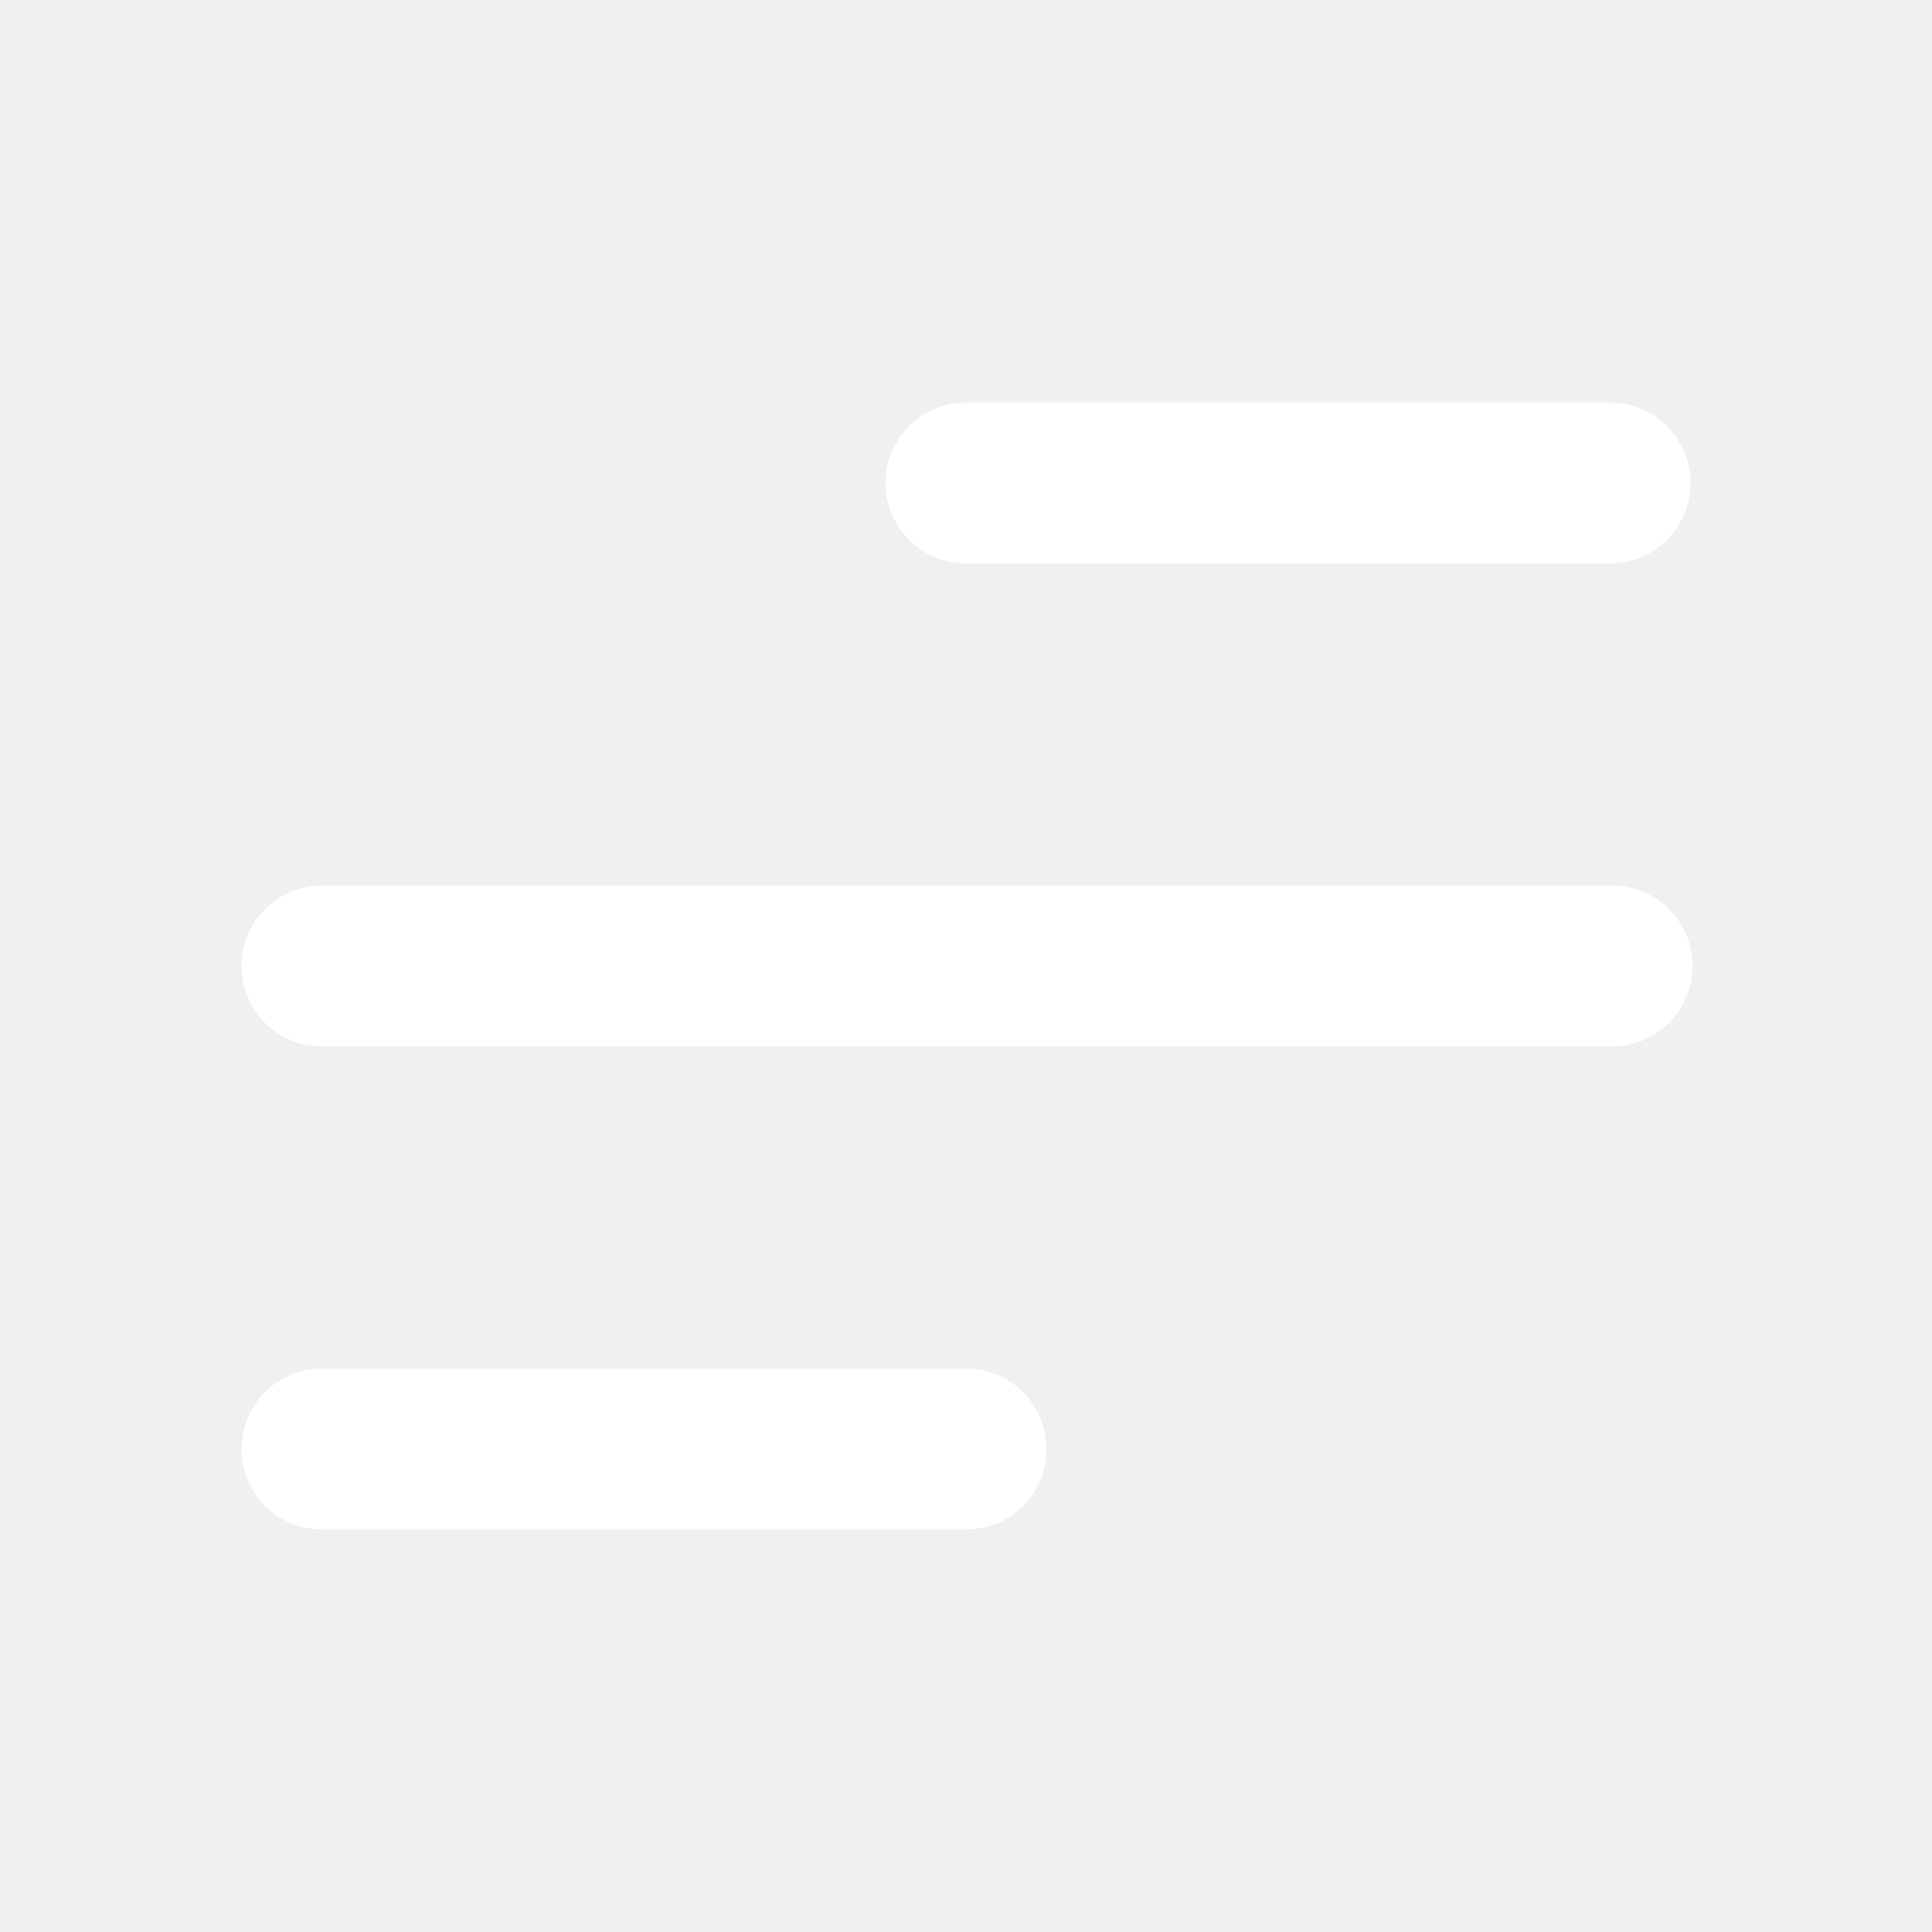
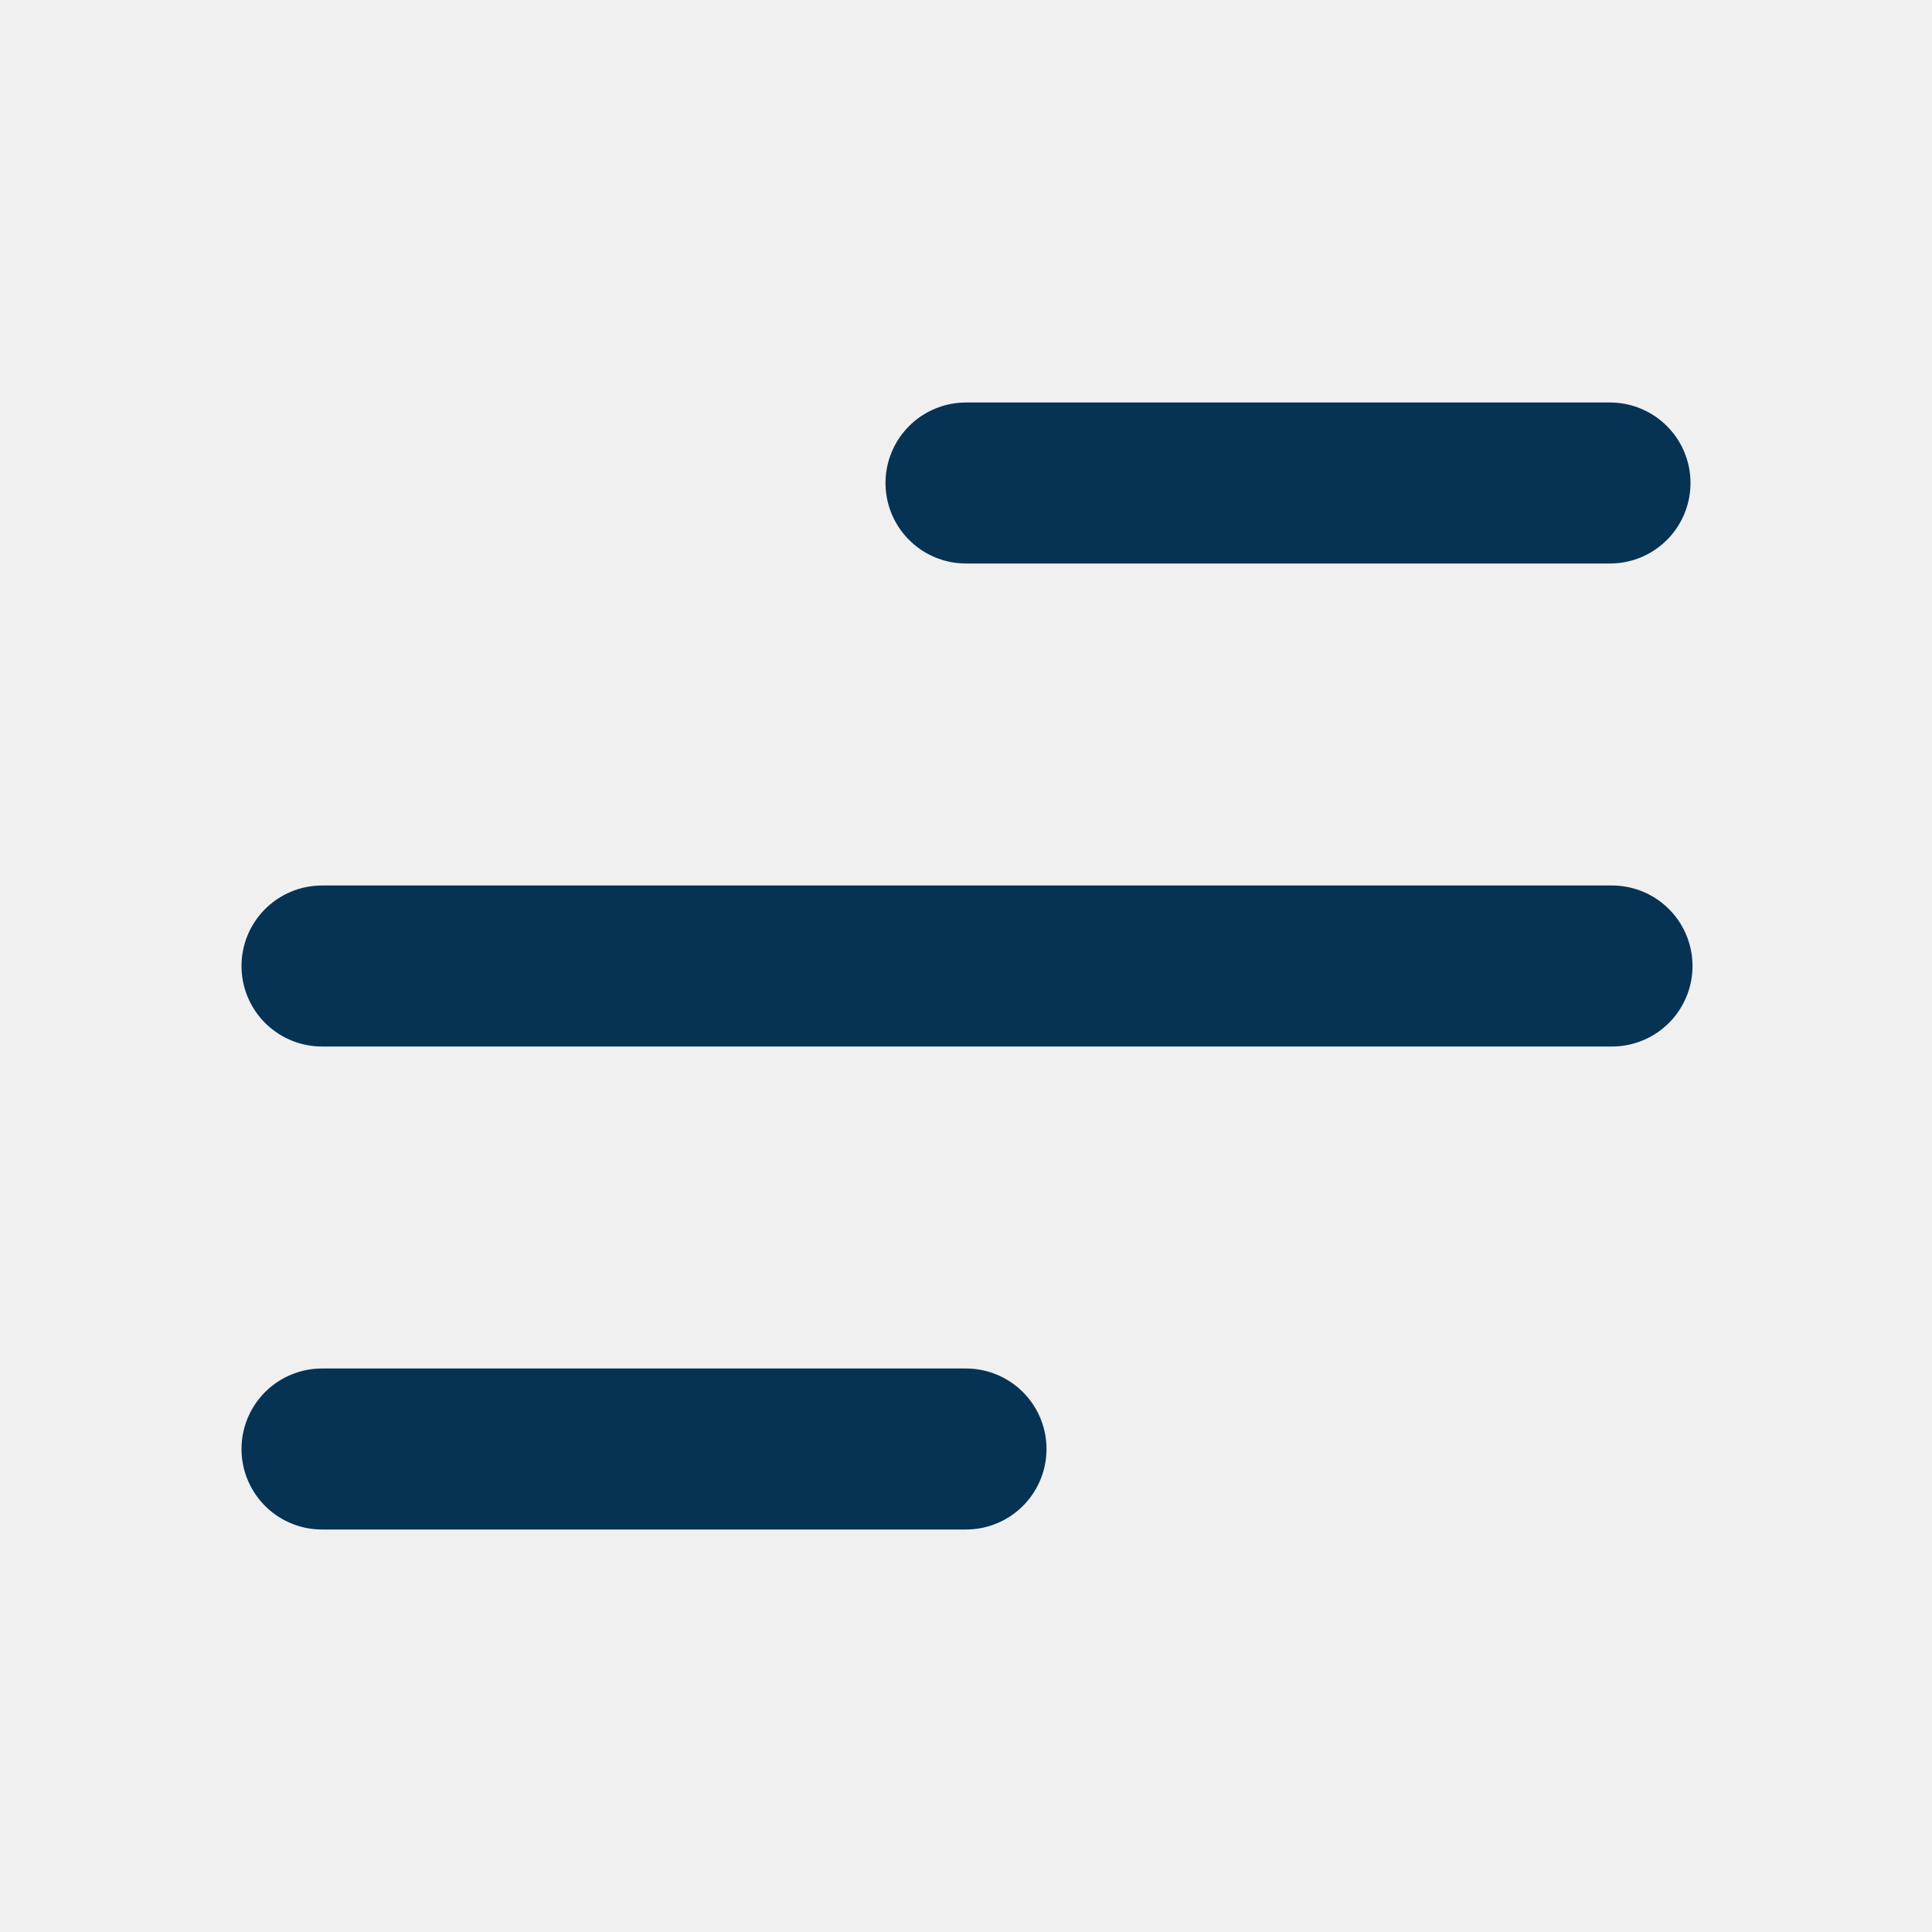
<svg xmlns="http://www.w3.org/2000/svg" width="48" height="48" viewBox="0 0 48 48" fill="none">
-   <path d="M8 24H40.05" stroke="white" stroke-width="4" stroke-miterlimit="10" stroke-linecap="round" />
-   <path d="M24 12H40" stroke="white" stroke-width="4" stroke-miterlimit="10" stroke-linecap="round" />
-   <path d="M8 36H24" stroke="white" stroke-width="4" stroke-miterlimit="10" stroke-linecap="round" />
+   <path d="M8 24H40.05" stroke="#063254" stroke-width="4" stroke-miterlimit="10" stroke-linecap="round" />
+   <path d="M24 12H40" stroke="#063254" stroke-width="4" stroke-miterlimit="10" stroke-linecap="round" />
+   <path d="M8 36H24" stroke="#063254" stroke-width="4" stroke-miterlimit="10" stroke-linecap="round" />
</svg>
